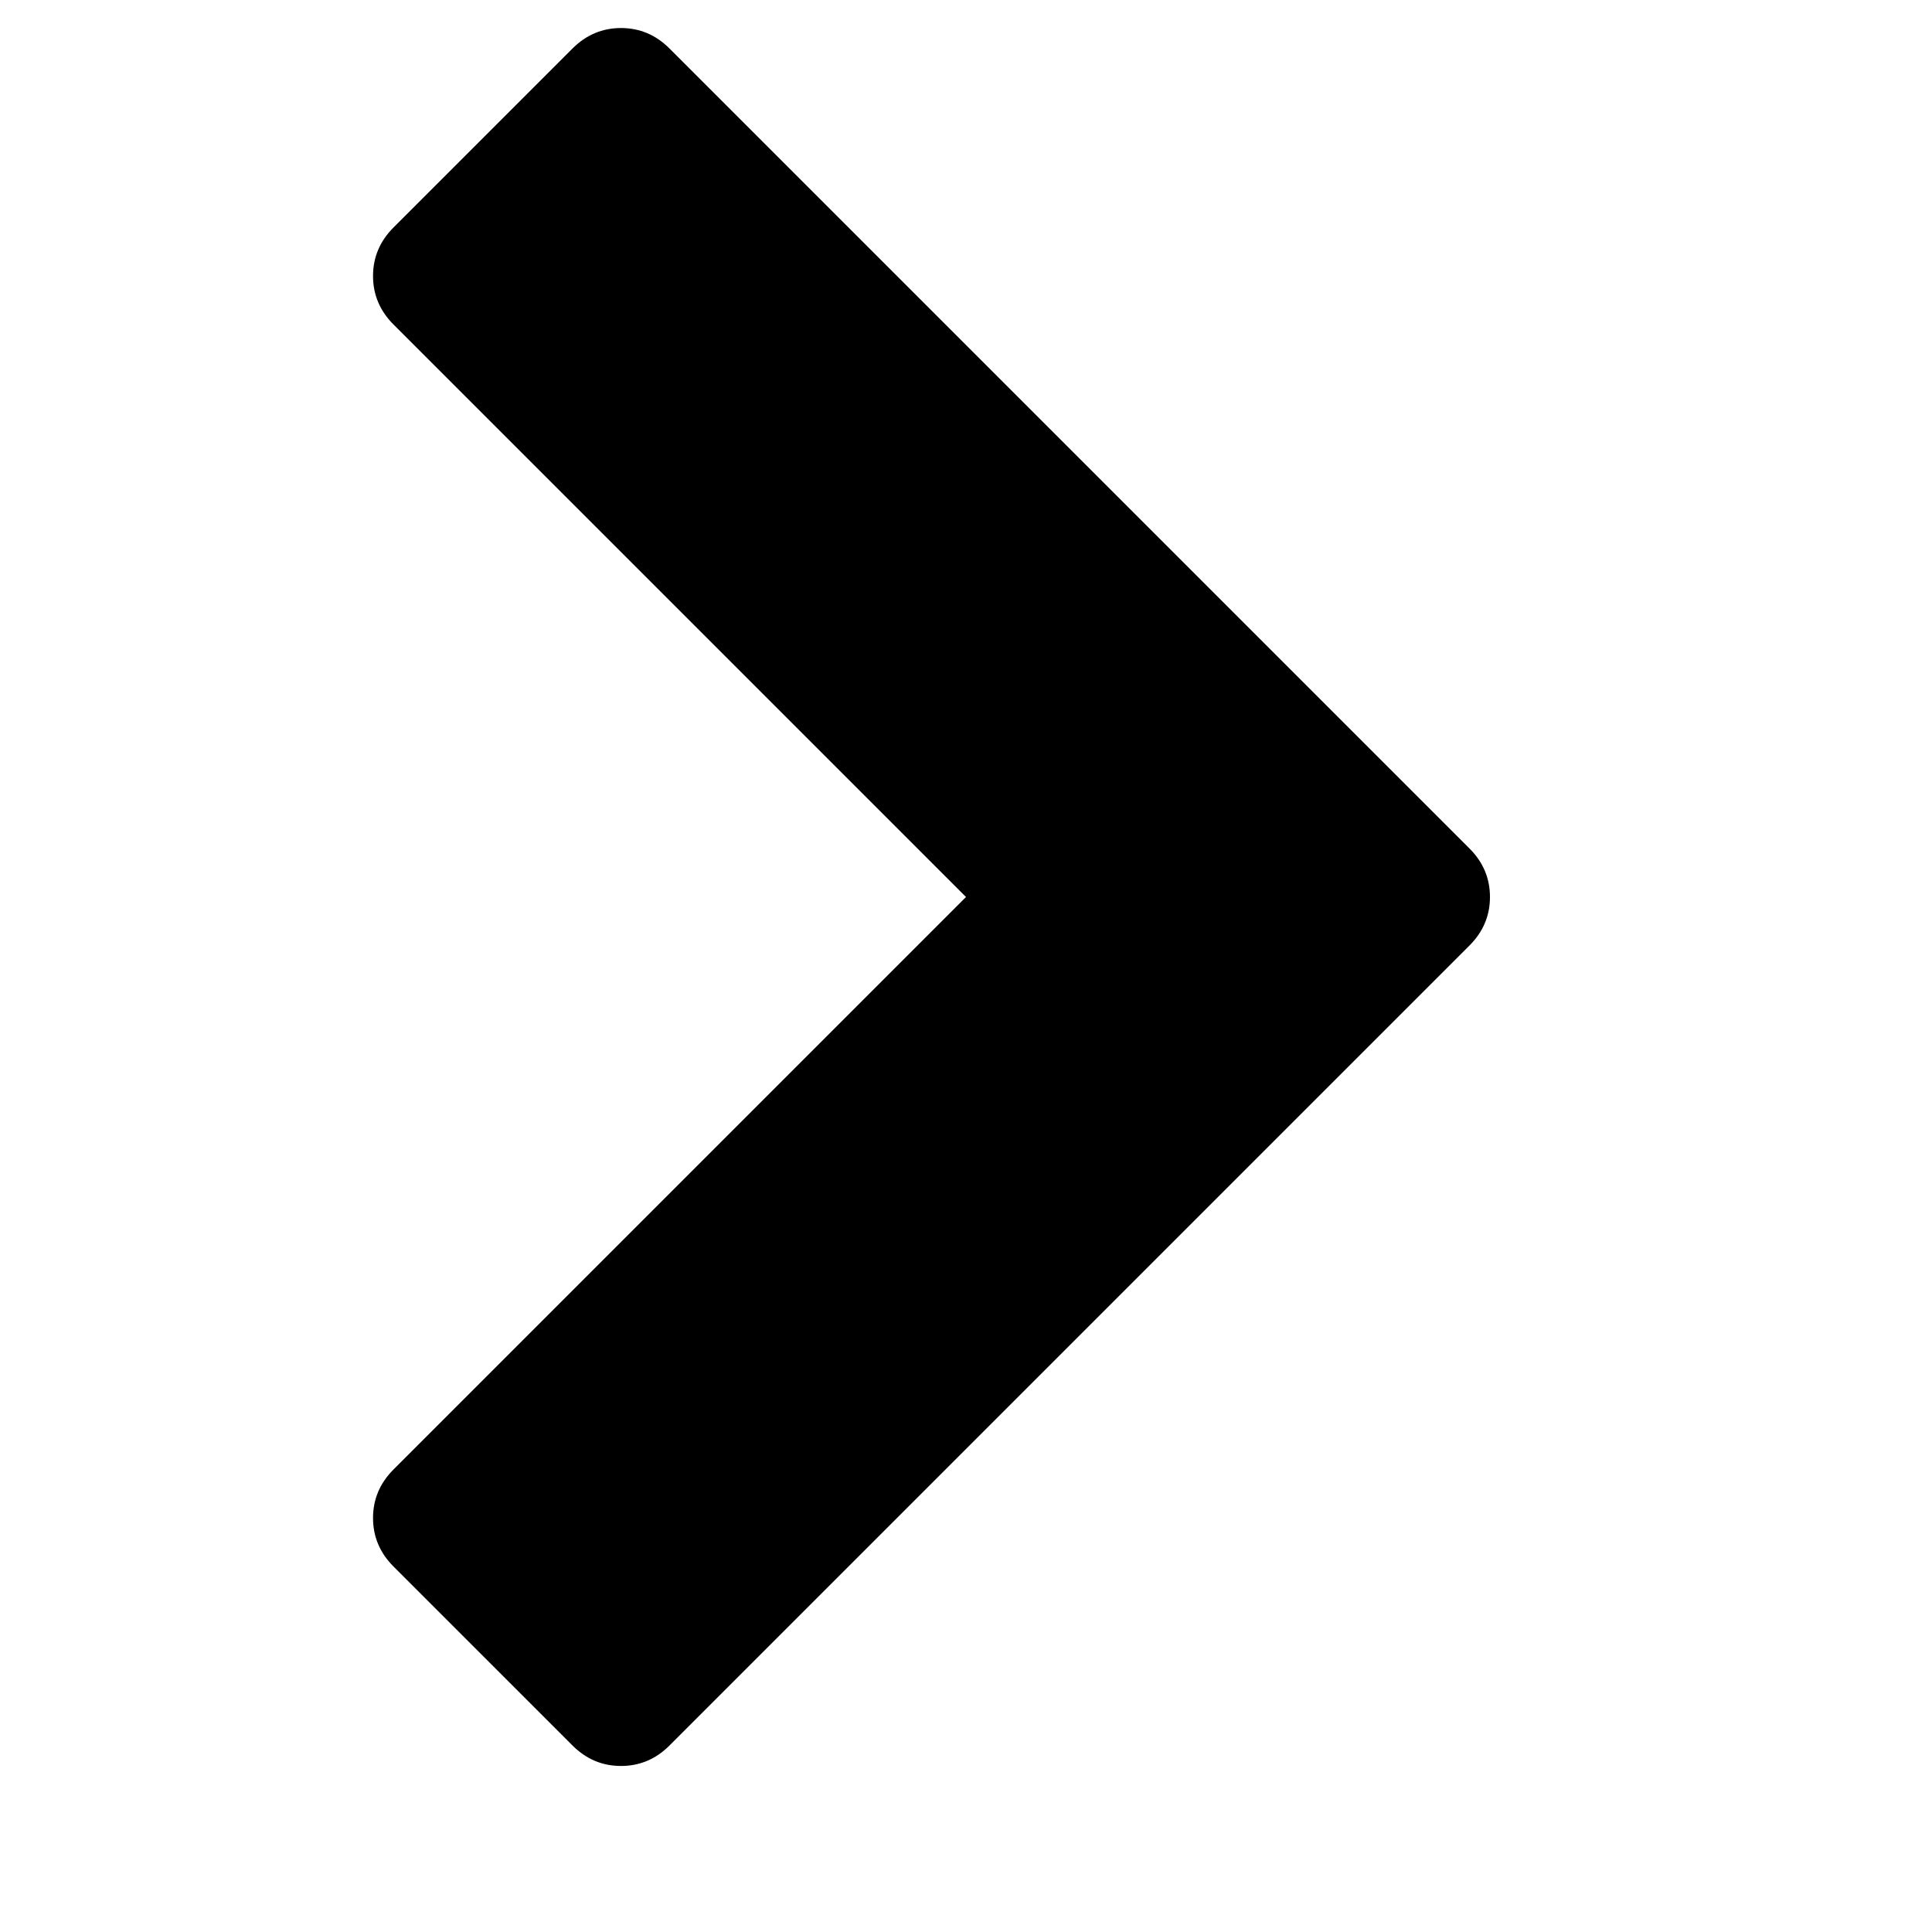
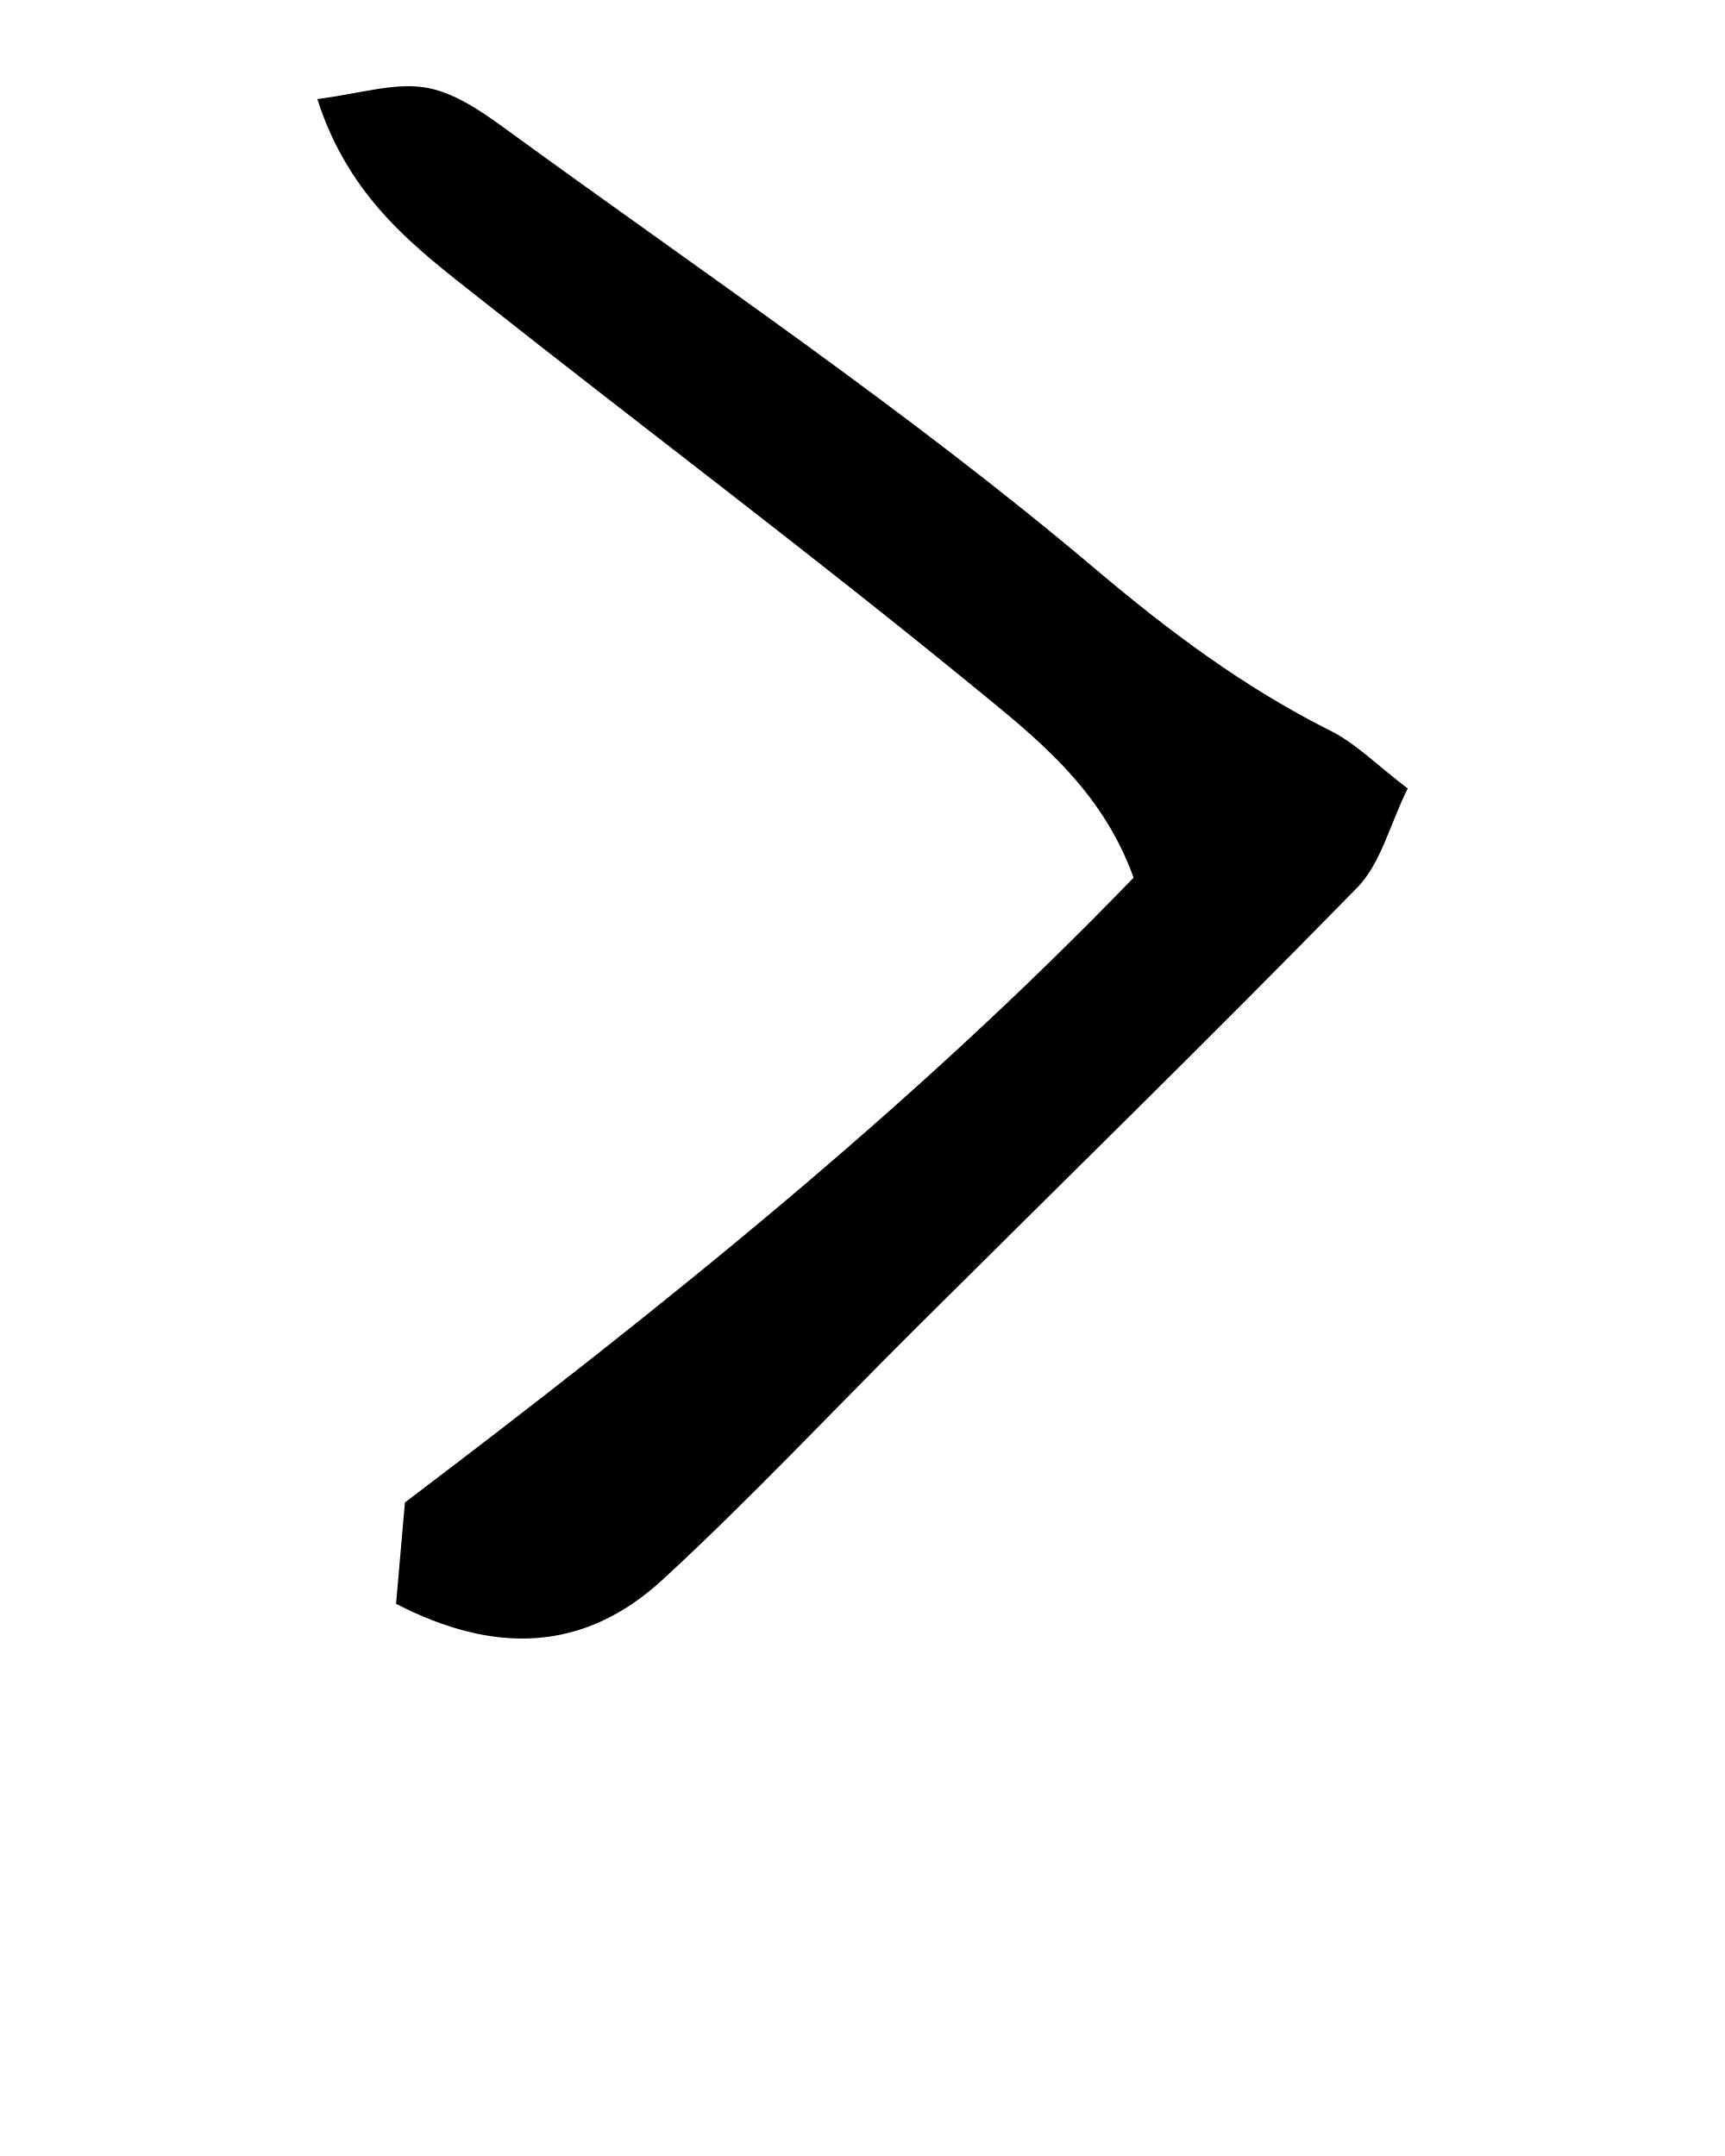
- <svg xmlns="http://www.w3.org/2000/svg" width="1792" height="1792" viewBox="0 0 1792 1792">
-   <path d="M1363 877l-742 742q-19 19-45 19t-45-19l-166-166q-19-19-19-45t19-45l531-531-531-531q-19-19-19-45t19-45l166-166q19-19 45-19t45 19l742 742q19 19 19 45t-19 45z" />
+ <svg xmlns="http://www.w3.org/2000/svg" viewBox="0 0 100 125">
+   <path d="M81.605 45.715c-1.047 2.125-1.562 4.352-2.927 5.748-8.426 8.62-17.048 17.047-25.594 25.55-4.884 4.859-9.6 9.9-14.662 14.565-4.64 4.275-9.841 4.307-15.463 1.408l.515-5.876c14.802-11.219 29.28-22.79 42.241-36.226-1.872-5.207-5.747-8.179-9.332-11.115-9.368-7.671-19.06-14.945-28.562-22.456-3.689-2.916-7.562-5.756-9.426-11.569 2.437-.313 4.388-.951 6.205-.68 1.614.241 3.207 1.314 4.588 2.321 11.529 8.41 23.422 16.397 34.295 25.59 4.35 3.677 8.656 6.89 13.663 9.402 1.482.746 2.706 2.004 4.459 3.338z" />
</svg>
